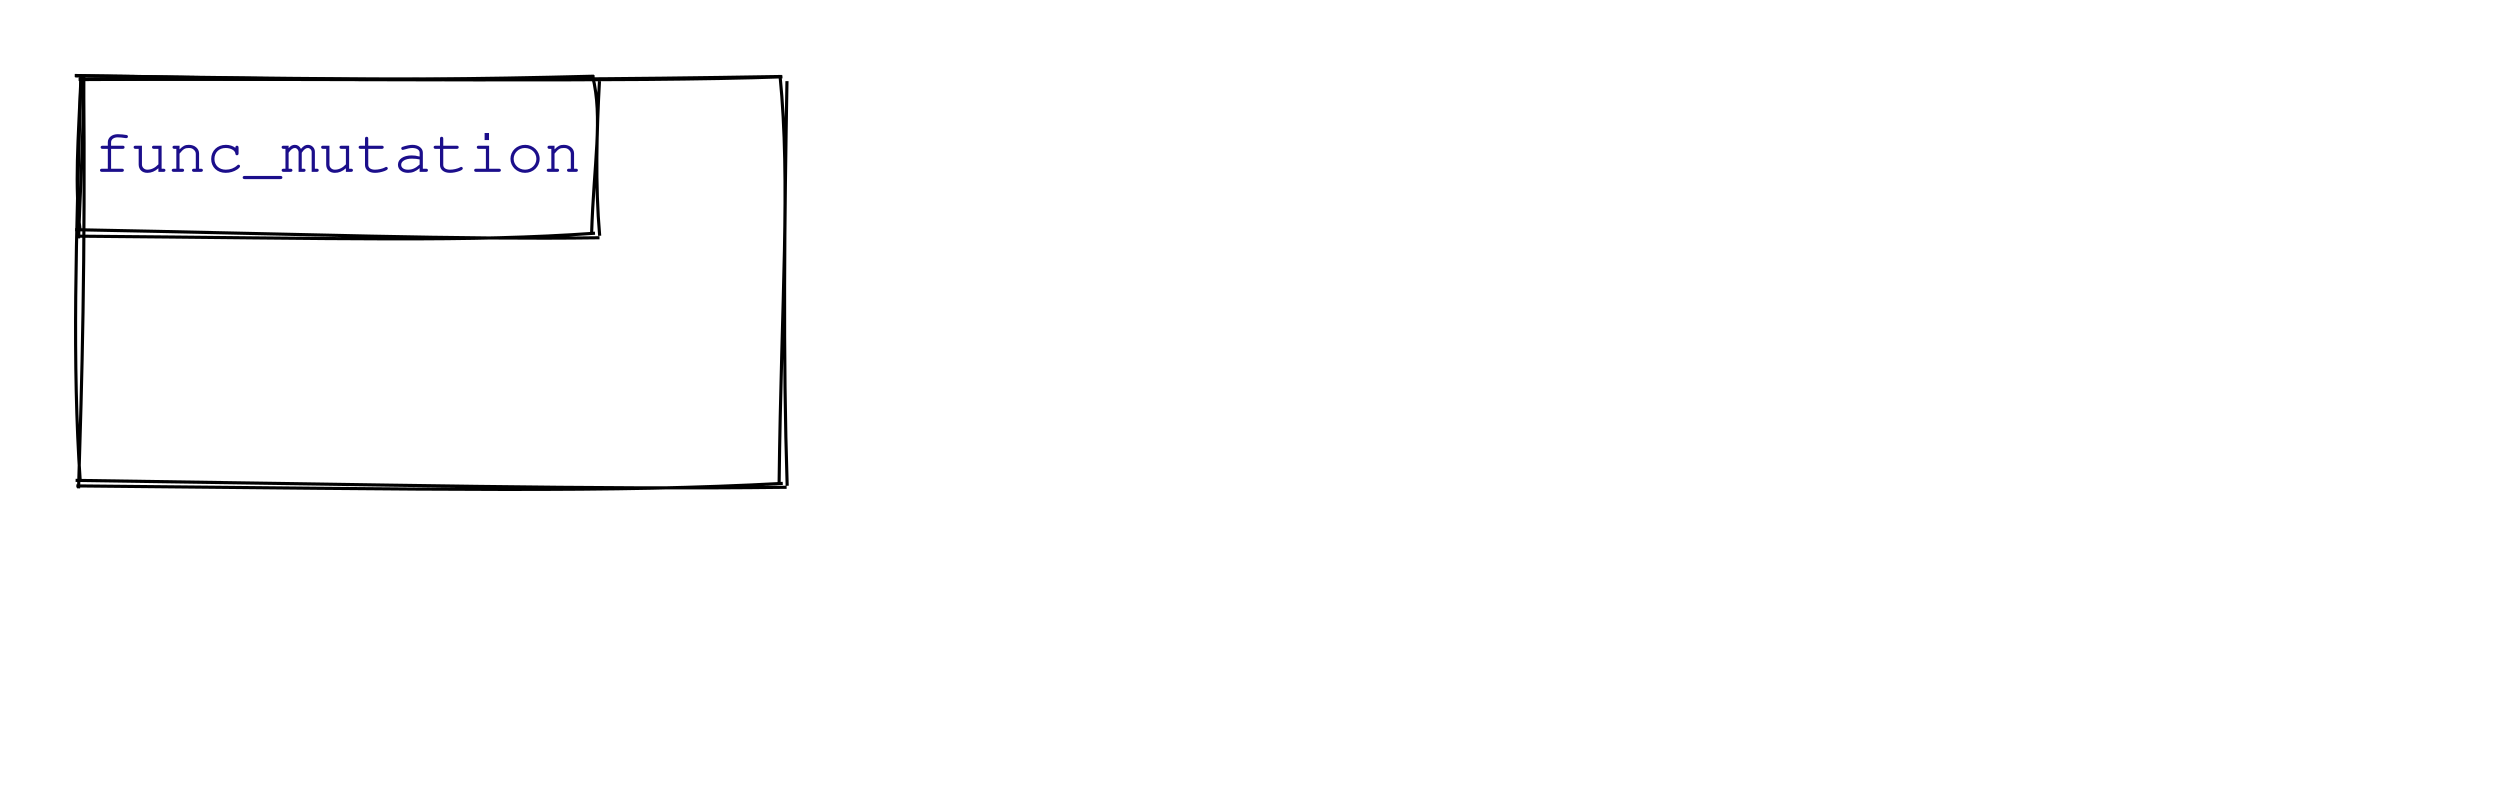
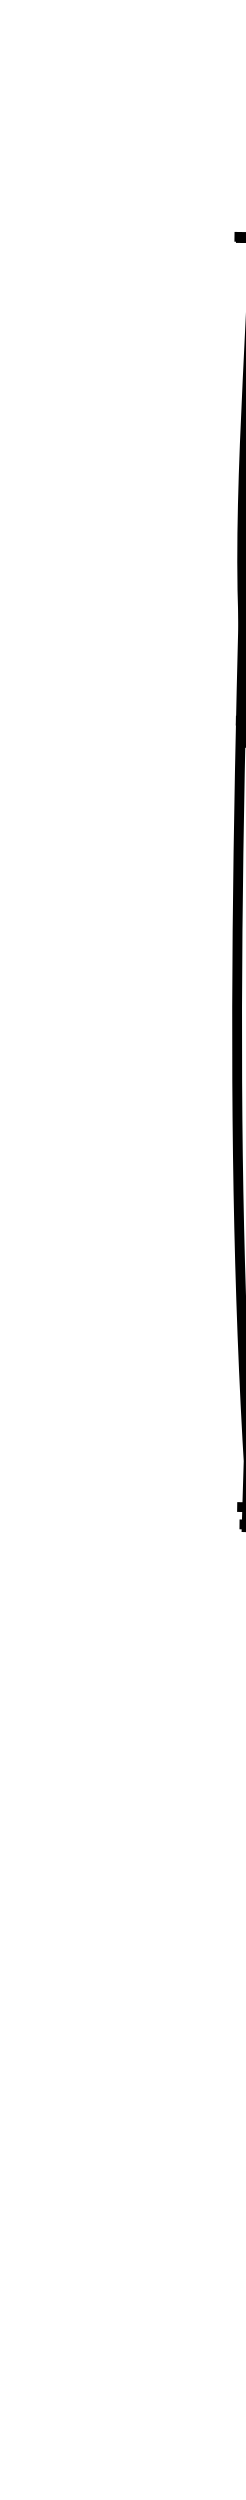
- <svg xmlns="http://www.w3.org/2000/svg" width="800" height="255">
+ <svg xmlns="http://www.w3.org/2000/svg" width="25" height="255">
  <style>
        text {
            font-family: Consolas, Courier;
            font-size: 20px;
        }
        text.default {
            fill: rgb(0, 0, 0);
            text-anchor: middle;
        }
        text.attribute {
            fill: rgb(27, 14, 139);
            text-anchor: start;
        }
        text.variable {
            fill: rgb(0, 0, 0);
            text-anchor: start;
        }
        text.id { 
            fill: rgb(150, 100, 28);
            text-anchor: middle;
        }
        text.type {
            fill: rgb(27, 14, 139);
            text-anchor: middle;
        }
        text.value {
            fill: rgb(27, 14, 139);
            text-anchor: middle;
        }
        path {
            stroke: rgb(0, 0, 0);
        }
    </style>
  <g>
    <path d="M24.072 24.278 C83.29 24.842, 141.576 26.353, 250.207 24.47 M25.192 25.402 C112.117 25.154, 201.315 26.346, 250.383 24.582 M249.614 24.244 C253.037 59.113, 250.048 94.591, 249.312 154.813 M251.831 25.962 C251.056 69.776, 250.552 114.028, 251.895 155.449 M251.716 155.926 C189.007 156.691, 125.955 155.139, 24.192 153.717 M250.485 154.682 C195.888 157.654, 141.857 156.602, 24.43 155.487 M25.142 156.278 C26.213 121.205, 27.323 85.185, 26.775 23.933 M25.678 154.063 C23.085 115.833, 24.327 77.859, 25.942 24.231" stroke="rgb(0, 0, 0)" stroke-width="1" fill="none" />
  </g>
  <g>
    <path d="M23.917 24.157 C68.052 24.692, 111.099 26.456, 190.074 24.382 M25.224 25.47 C88.633 24.898, 154.696 26.29, 190.279 24.512 M189.614 24.244 C193.001 37.835, 190.012 52.036, 189.312 74.813 M191.831 25.962 C190.953 42.128, 190.449 58.733, 191.895 75.449 M191.836 76.081 C145.702 76.732, 99.168 74.92, 24.057 73.503 M190.399 74.628 C150.224 77.499, 110.71 76.272, 24.334 75.568 M25.142 76.278 C25.568 62.087, 26.678 46.949, 26.775 23.933 M25.678 74.063 C23.806 59.399, 25.048 44.991, 25.942 24.231" stroke="rgb(0, 0, 0)" stroke-width="1" fill="none" />
  </g>
  <text x="108" y="55" class="type">func_mutation</text>
</svg>
